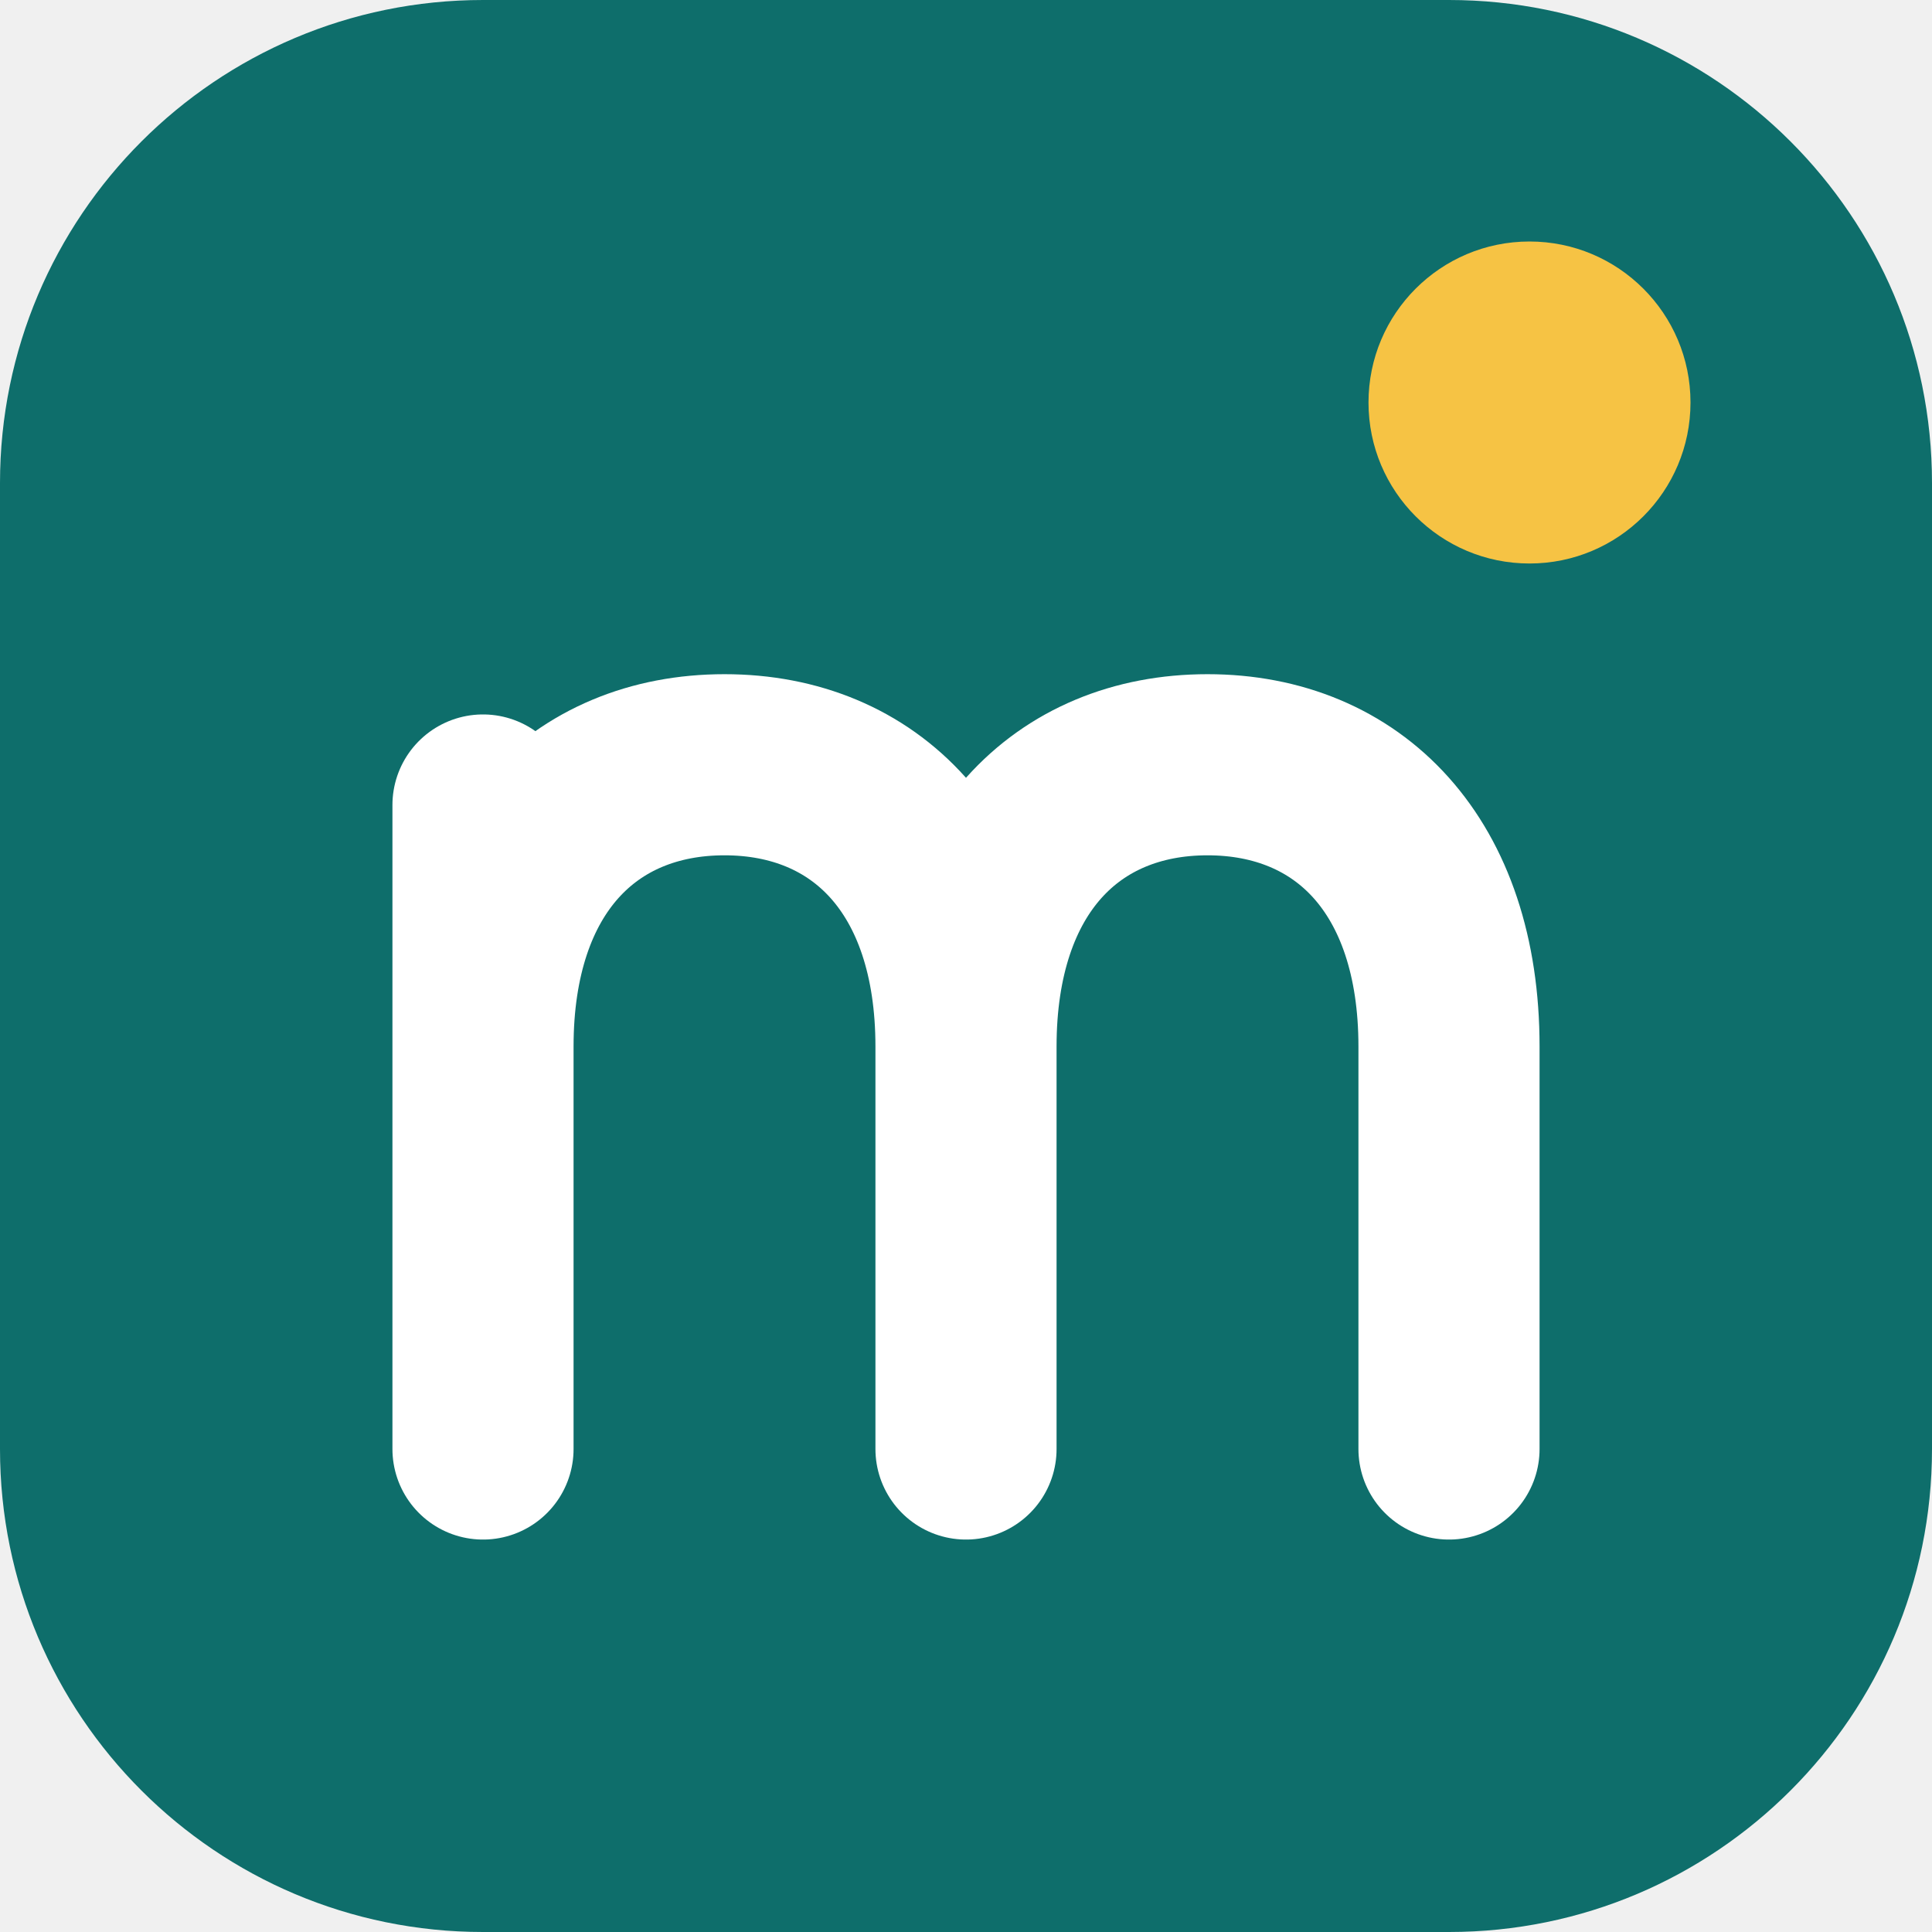
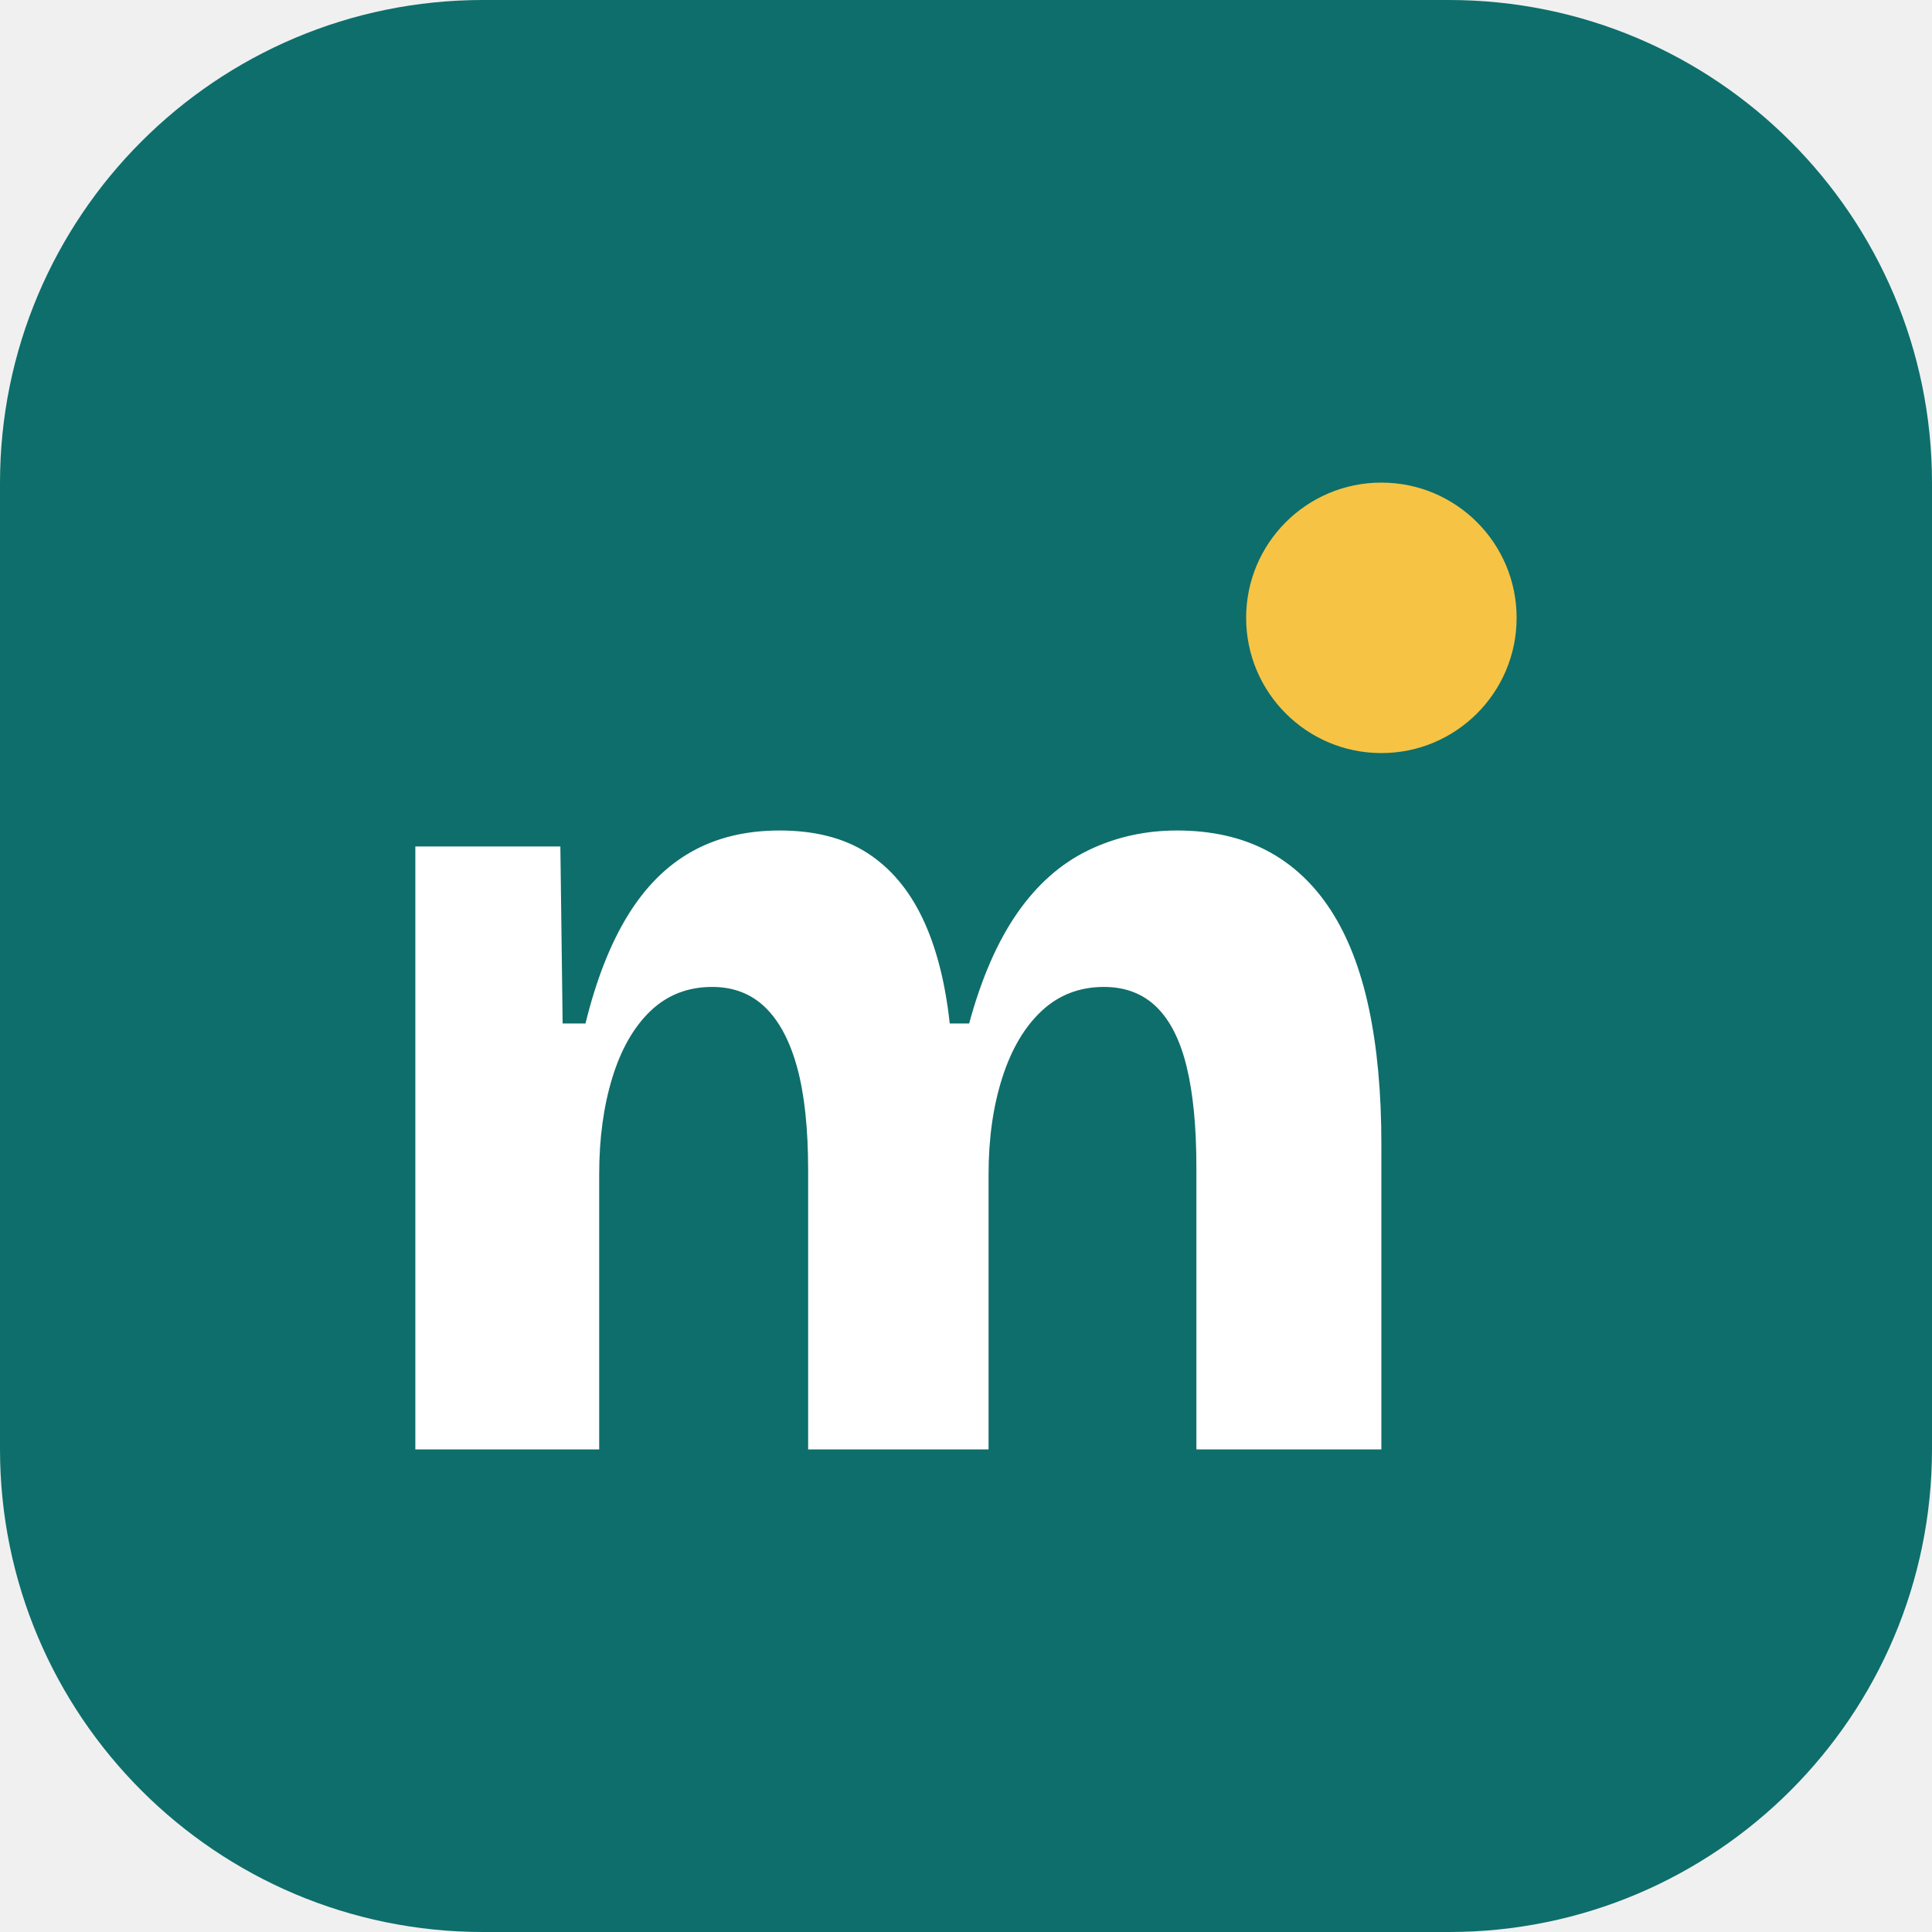
<svg xmlns="http://www.w3.org/2000/svg" width="48" height="48" viewBox="0 0 48 48">
  <rect width="48" height="48" rx="12" fill="#0E6E6B" />
-   <path d="M12 36V20m0 6c0-4.5 2.5-7 6-7s6 2.5 6 7v10m0-10c0-4.5 2.5-7 6-7s6 2.5 6 7v10" fill="none" stroke="#FFFFFF" stroke-width="4.5" stroke-linecap="round" stroke-linejoin="round" />
-   <circle cx="38" cy="10" r="4" fill="#F6C344" />
+   <path transform="translate(8.56 36.01) scale(0.02837 -0.02837)" d="M62 0V528H189L191 373H211Q225 430 248.0 467.5Q271 505 304.0 523.5Q337 542 381 542Q427 542 457.5 522.5Q488 503 506.0 465.5Q524 428 530 373H547Q563 432 589.0 469.5Q615 507 651.0 524.5Q687 542 729 542Q774 542 807.5 524.5Q841 507 863.5 472.5Q886 438 897.0 386.5Q908 335 908 267V0H746V247Q746 300 737.5 335.0Q729 370 711.0 387.5Q693 405 665 405Q633 405 610.5 384.0Q588 363 576.0 325.5Q564 288 564 241V0H406V244Q406 299 396.5 334.0Q387 369 368.5 387.0Q350 405 322 405Q290 405 268.0 384.0Q246 363 234.5 325.5Q223 288 223 241V0Z" fill="#FFFFFF" />
+   <circle cx="34.32" cy="15.35" r="3.36" fill="#F6C344" />
</svg>
